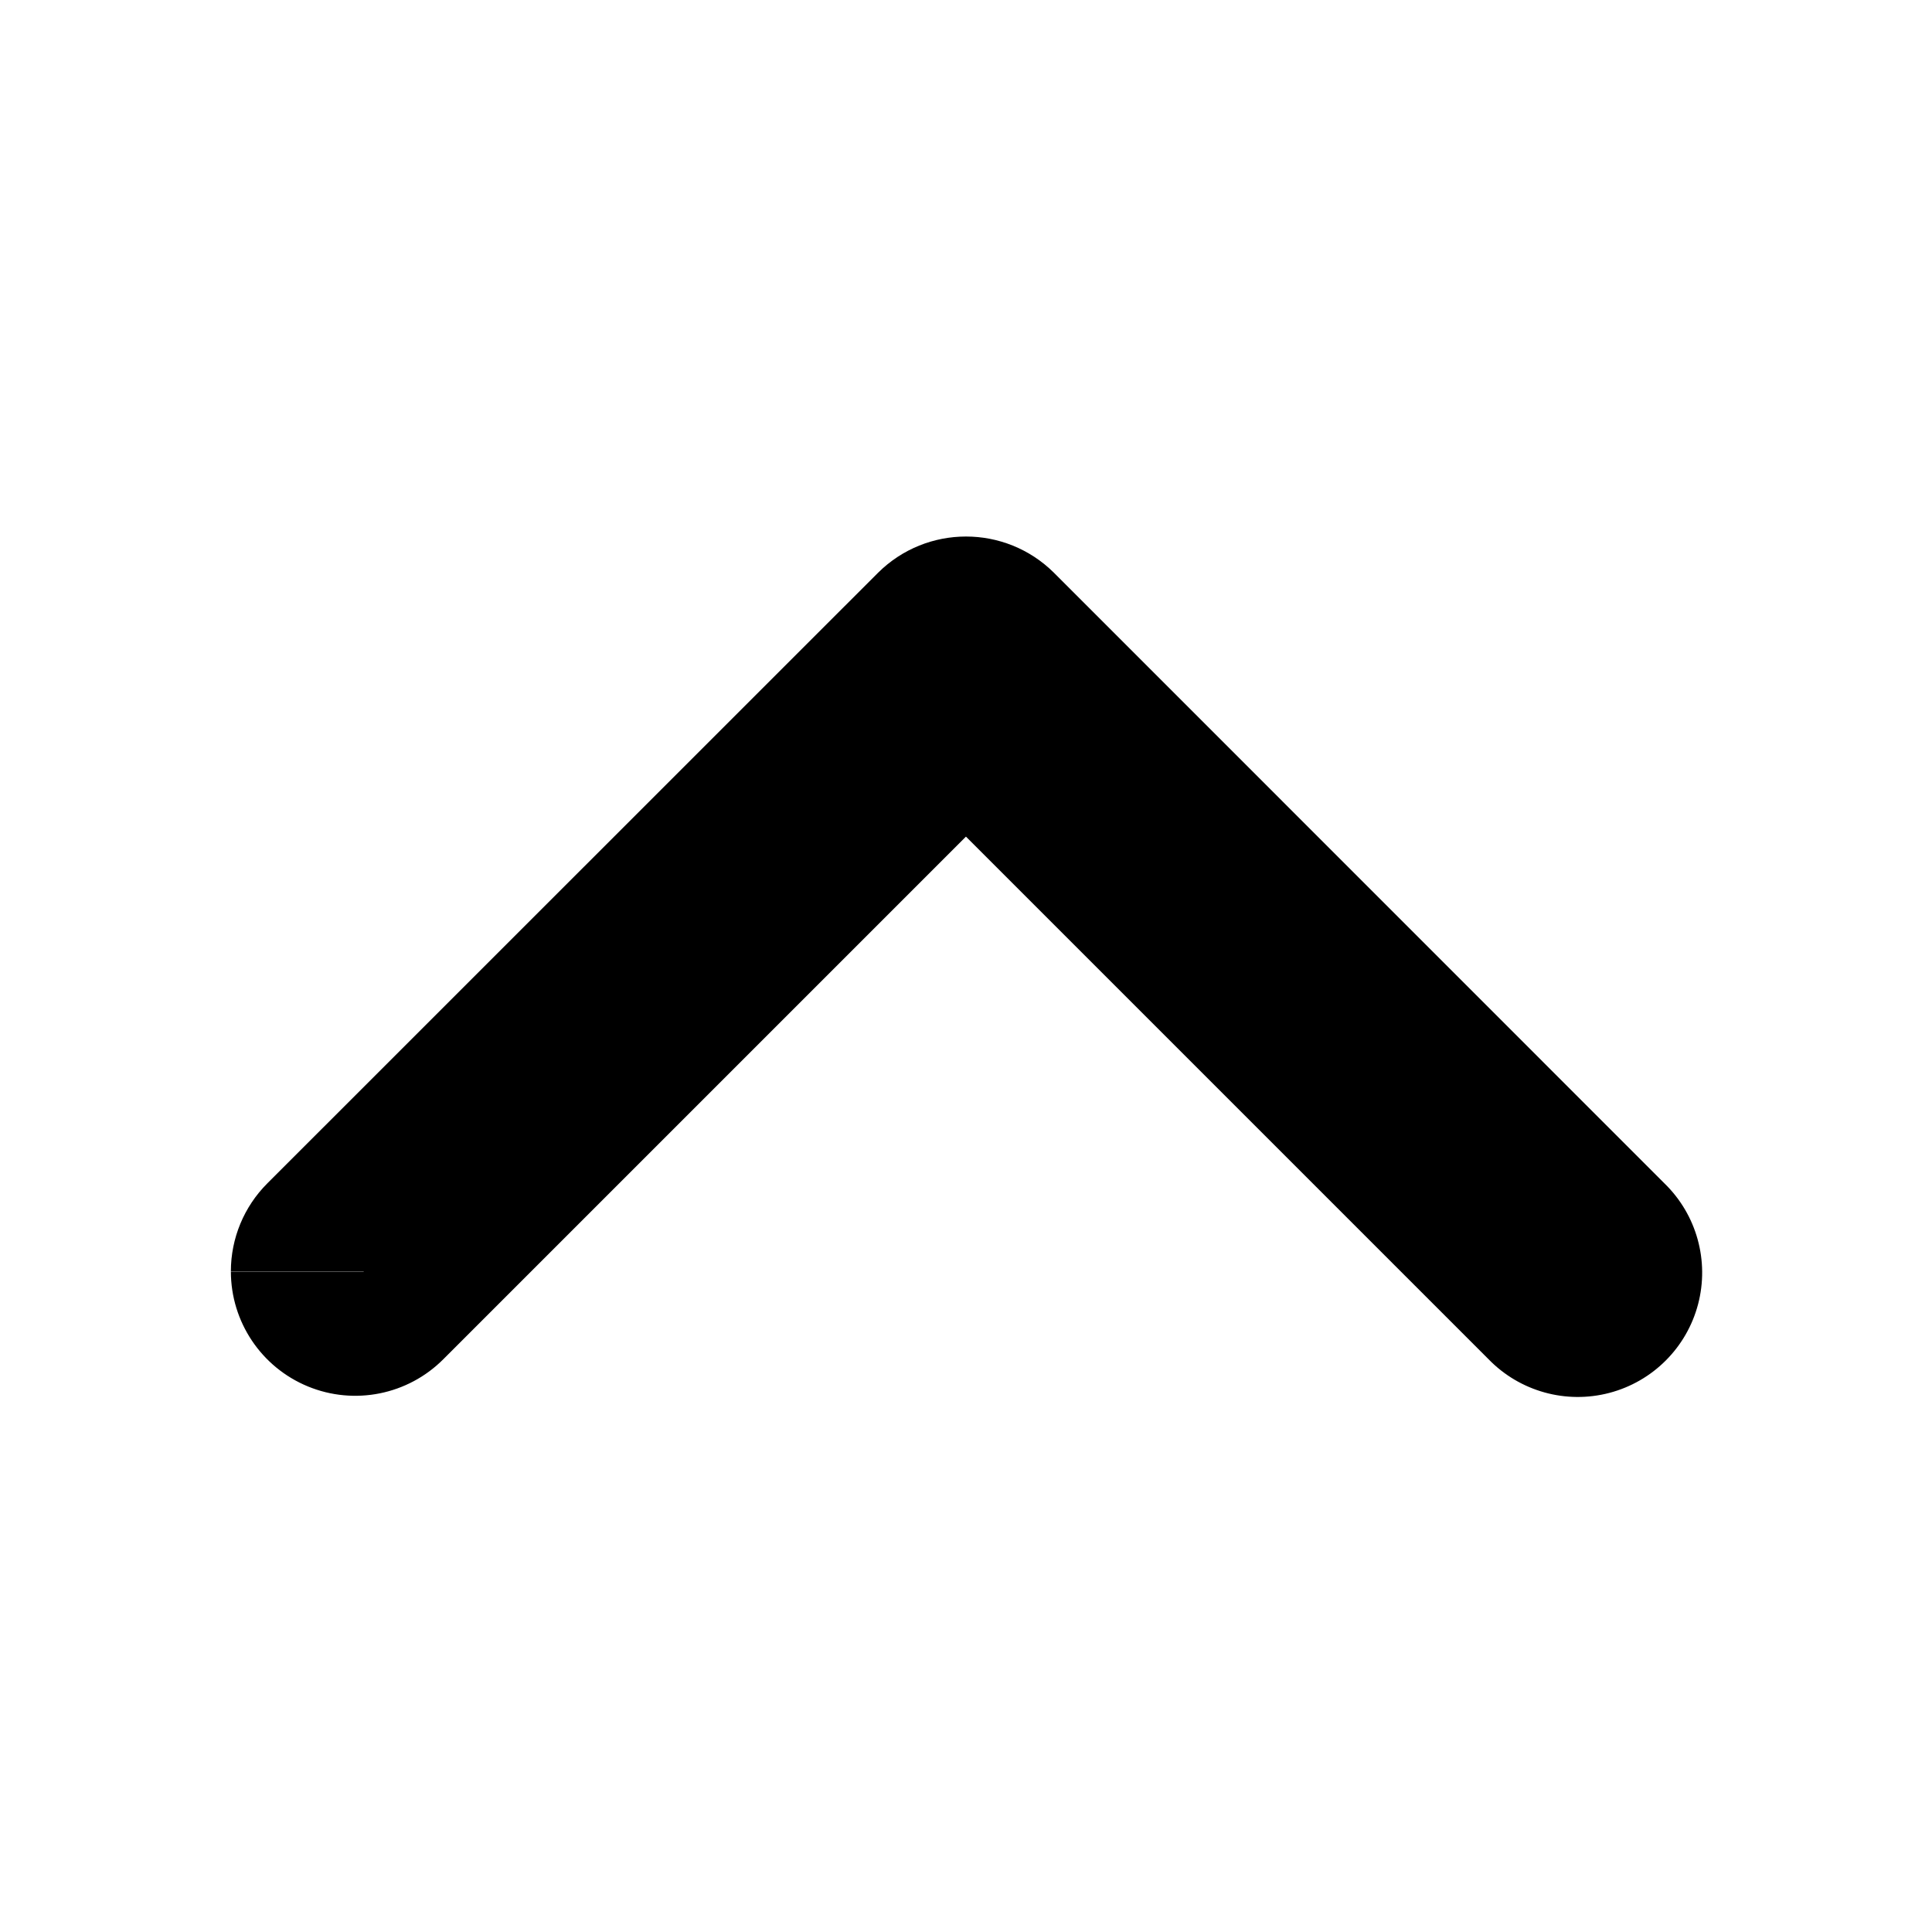
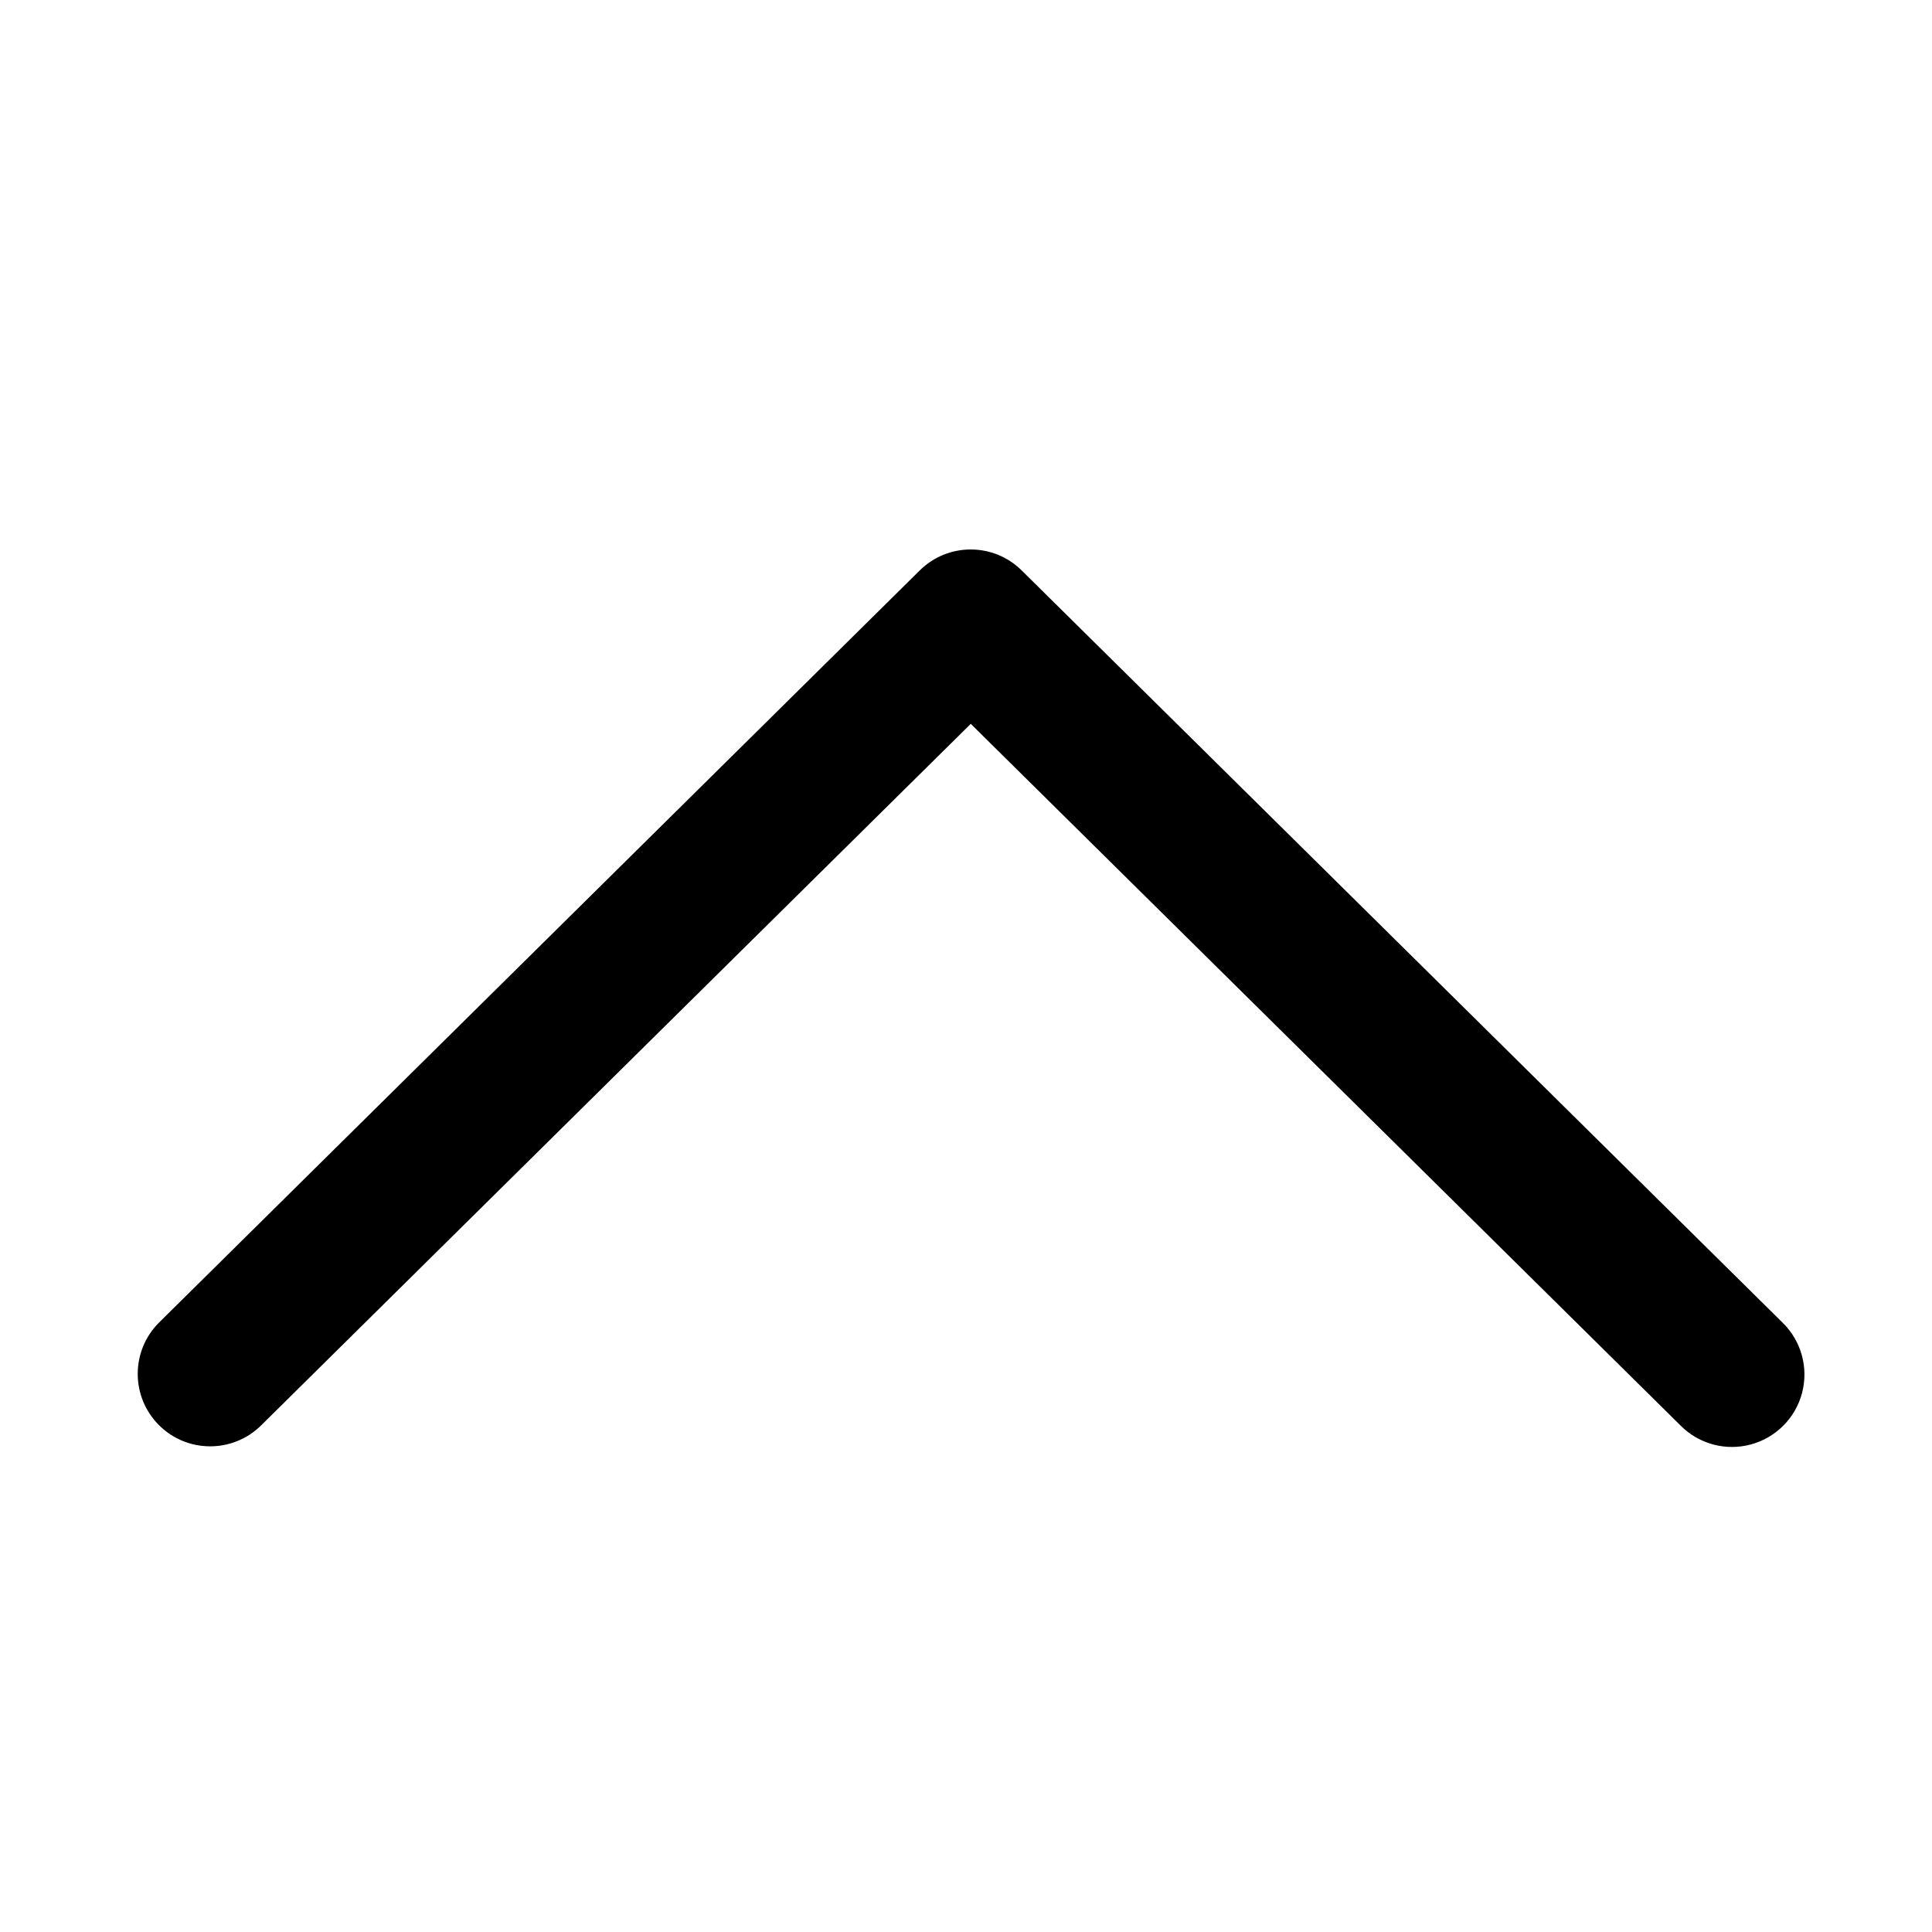
<svg xmlns="http://www.w3.org/2000/svg" viewBox="0 0 16 16">
-   <path d="M3.012 10.53a.07.07 0 0 1-.02.049L8.05 5.52a.07.07 0 0 1-.05.02.068.068 0 0 1-.048-.018l5.056 5.057a.07.07 0 0 1 .1-.1l-4.72-4.718L8 5.372l-.39.389-4.718 4.718a.072.072 0 0 1 .1.001.07.07 0 0 1 .02.05h-1.1a1.03 1.03 0 0 0 1.76.726l4.717-4.717H7.61l4.718 4.718a1.03 1.03 0 1 0 1.457-1.456L8.728 4.743a1.034 1.034 0 0 0-1.456 0L2.214 9.8a1.03 1.03 0 0 0-.302.728h1.1z" />
+   <path d="M8.04 5.994l-5.88 5.813a.6.6 0 0 1-.844-.853l6.301-6.23a.6.6 0 0 1 .844 0l6.302 6.23a.6.6 0 1 1-.844.853l-5.88-5.813z" />
</svg>
